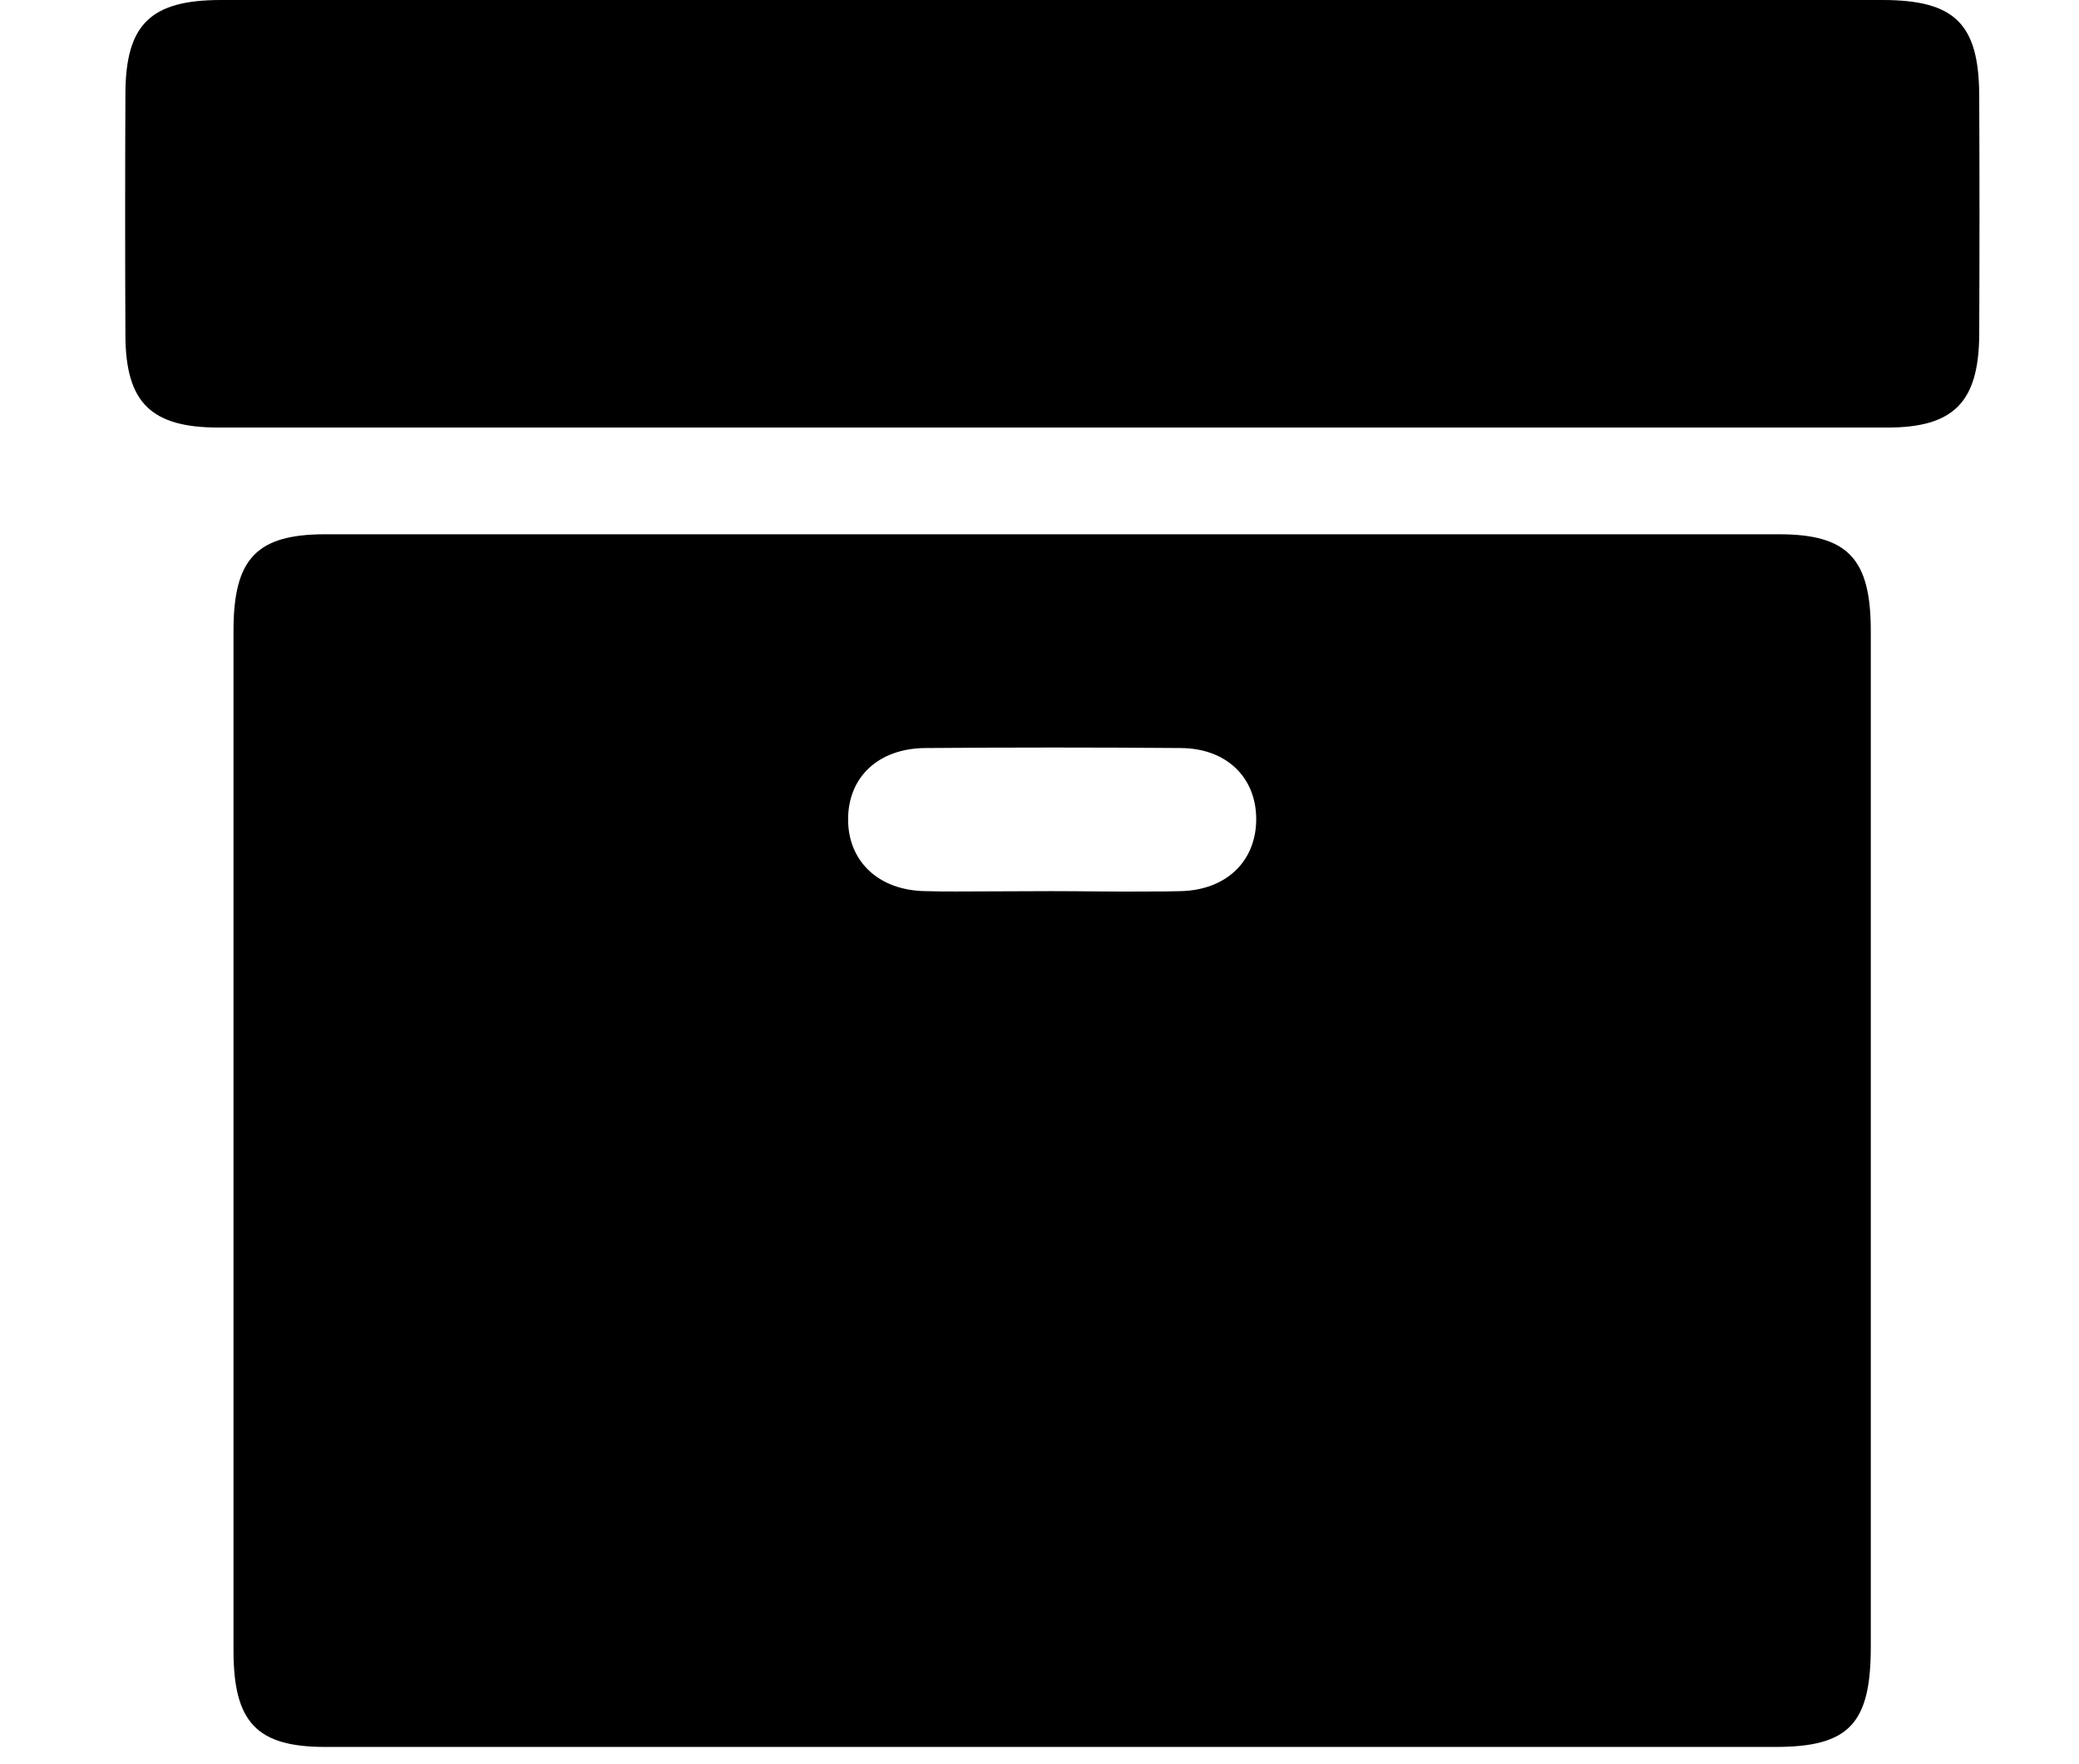
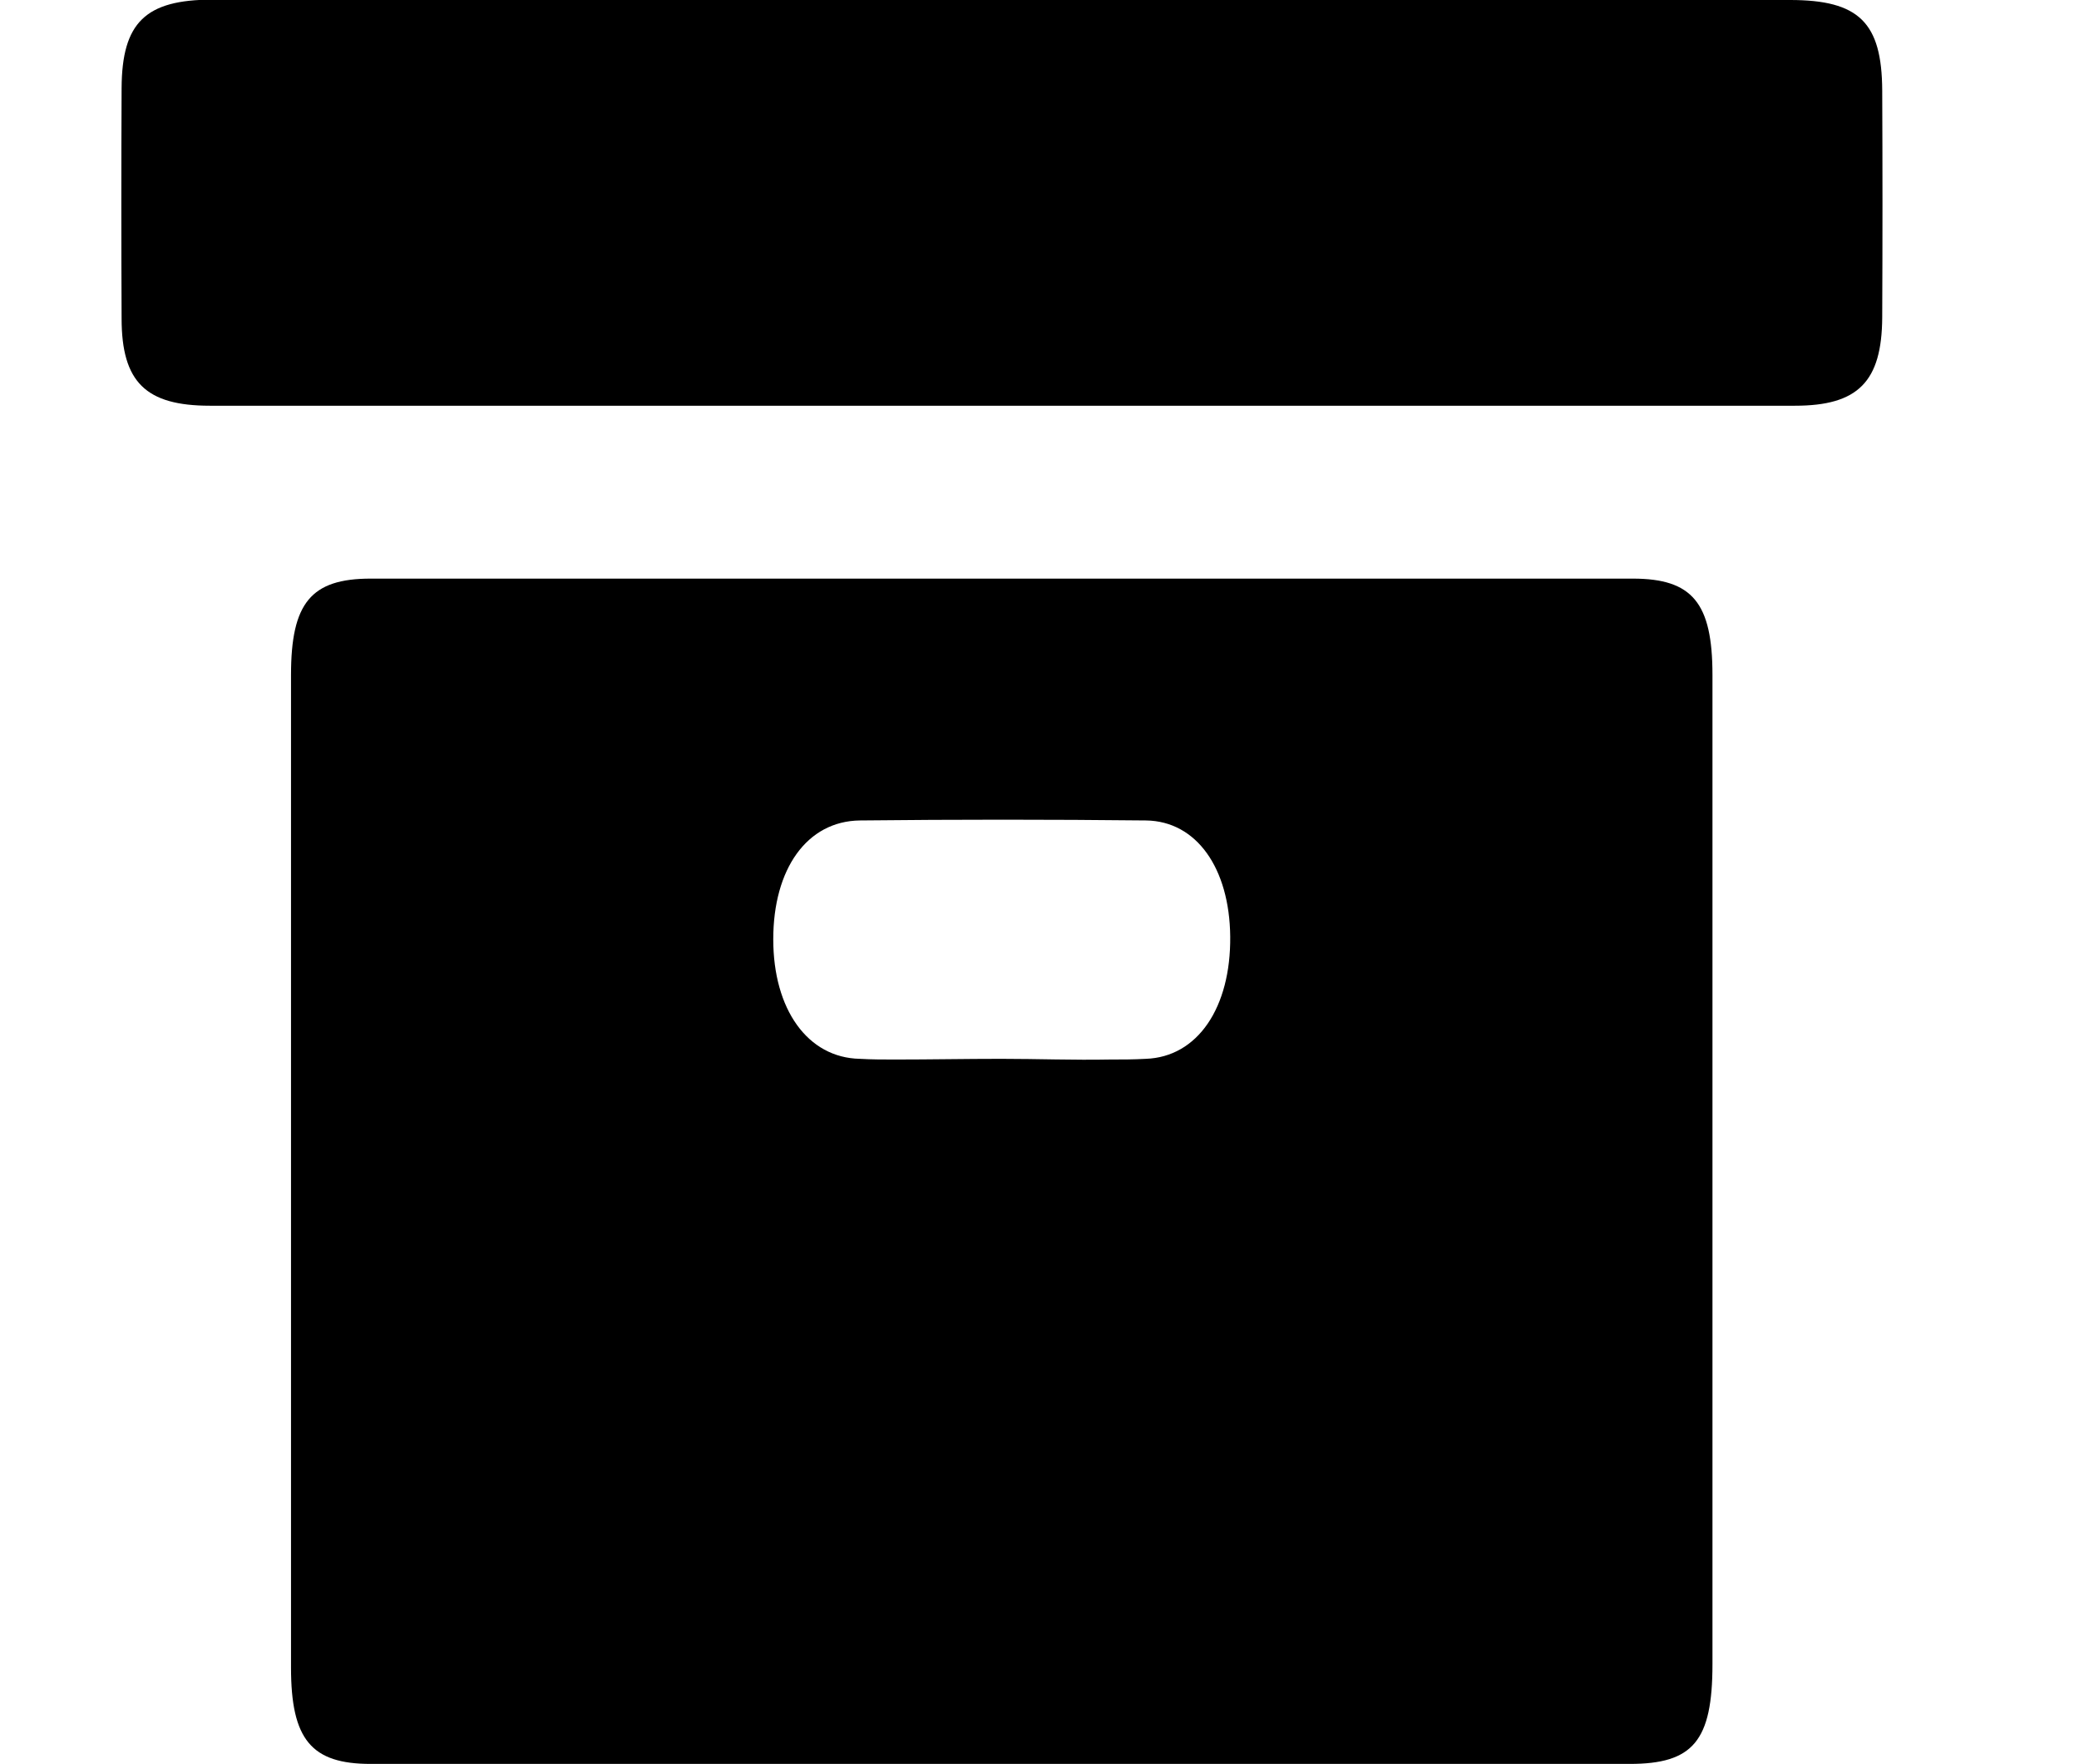
- <svg xmlns="http://www.w3.org/2000/svg" version="1.1" id="archive" x="0px" y="0px" width="600.1px" height="509.1px" viewBox="-5 142.9 600.1 509.1" style="enable-background:new -5 142.9 600.1 509.1;" xml:space="preserve">
+ <svg xmlns="http://www.w3.org/2000/svg" version="1.1" id="archive" x="0px" y="0px" viewBox="240 -209.1 600.1 509.1" style="enable-background:new 240 -209.1 600.1 509.1;" xml:space="preserve">
  <g>
-     <path d="M299.5,142.9c79.6,0,159.2,0,238.8,0c20.9,0,27.9,6.8,28,27.5c0.1,23,0.1,46,0,69c-0.1,19.6-7.4,26.9-26.5,26.9   c-160.6,0-321.1,0-481.7,0c-19.5,0-26.8-7.2-26.9-26.5c-0.1-23.3-0.1-46.7,0-70c0.1-19.9,7.3-26.9,27.6-26.9   C138.9,142.9,219.2,142.9,299.5,142.9z" />
-     <path d="M508.5,297.1c-139.9,0-279.7,0-419.6,0c-19.8,0-26.5,7-26.5,27.8c0,98.1,0,196.3,0,294.4c0,20.8,6.8,27.8,26.5,27.8   c69.6,0,139.2,0,208.8,0c69.9,0,139.9,0,209.8,0c21.1,0,27.5-6.6,27.5-28.8c0-97.8,0-195.6,0-293.4   C535,304.1,528.3,297.1,508.5,297.1z M335.8,400.1c-3.1,0.1-6.2,0.1-9.3,0.1c-9.3,0.1-18.7-0.1-28-0.1c-9.1,0-18.2,0.1-27.3,0.1   c-3,0-6.1,0-9.1-0.1c-13.5-0.2-22.3-8.6-22.3-20.7c0-12.2,8.7-20.5,22.3-20.6c24.6-0.2,49.2-0.2,73.8,0c13,0.1,21.5,8.3,21.7,20.1   C357.8,391.2,349.2,399.8,335.8,400.1z" />
+     <path d="M529.9-209.1c75.6,0,151.2,0,226.8,0c19.9,0,26.5,6.5,26.6,26.1c0.1,21.8,0.1,43.7,0,65.5c-0.1,18.6-7,25.5-25.2,25.5   c-152.5,0-305,0-457.5,0c-18.5,0-25.5-6.8-25.5-25.2c-0.1-22.1-0.1-44.4,0-66.5c0.1-18.9,6.9-25.5,26.2-25.5   C377.4-209.1,453.6-209.1,529.9-209.1z" />
+     <path d="M711.3-42.1c-121.5,0-242.8,0-364.3,0c-17.2,0-23,7-23,27.8c0,98.1,0,188.4,0,286.5c0,20.8,5.9,27.8,23,27.8   c60.4,0,120.8,0,181.3,0c60.7,0,121.5,0,182.1,0c18.3,0,23.9-6.6,23.9-28.8c0-97.8,0-187.7,0-285.5   C734.3-35.1,728.5-42.1,711.3-42.1z M570.7,96.5c-3.5,0.2-6.9,0.2-10.4,0.2c-10.4,0.2-20.9-0.2-31.3-0.2c-10.2,0-20.4,0.2-30.6,0.2   c-3.4,0-6.8,0-10.2-0.2c-15.1-0.3-25-14.3-25-34.5c0-20.3,9.7-34.1,25-34.3c27.5-0.3,55.1-0.3,82.6,0c14.6,0.2,24.1,13.8,24.3,33.5   C595.3,81.7,585.7,96,570.7,96.5z" />
  </g>
</svg>
